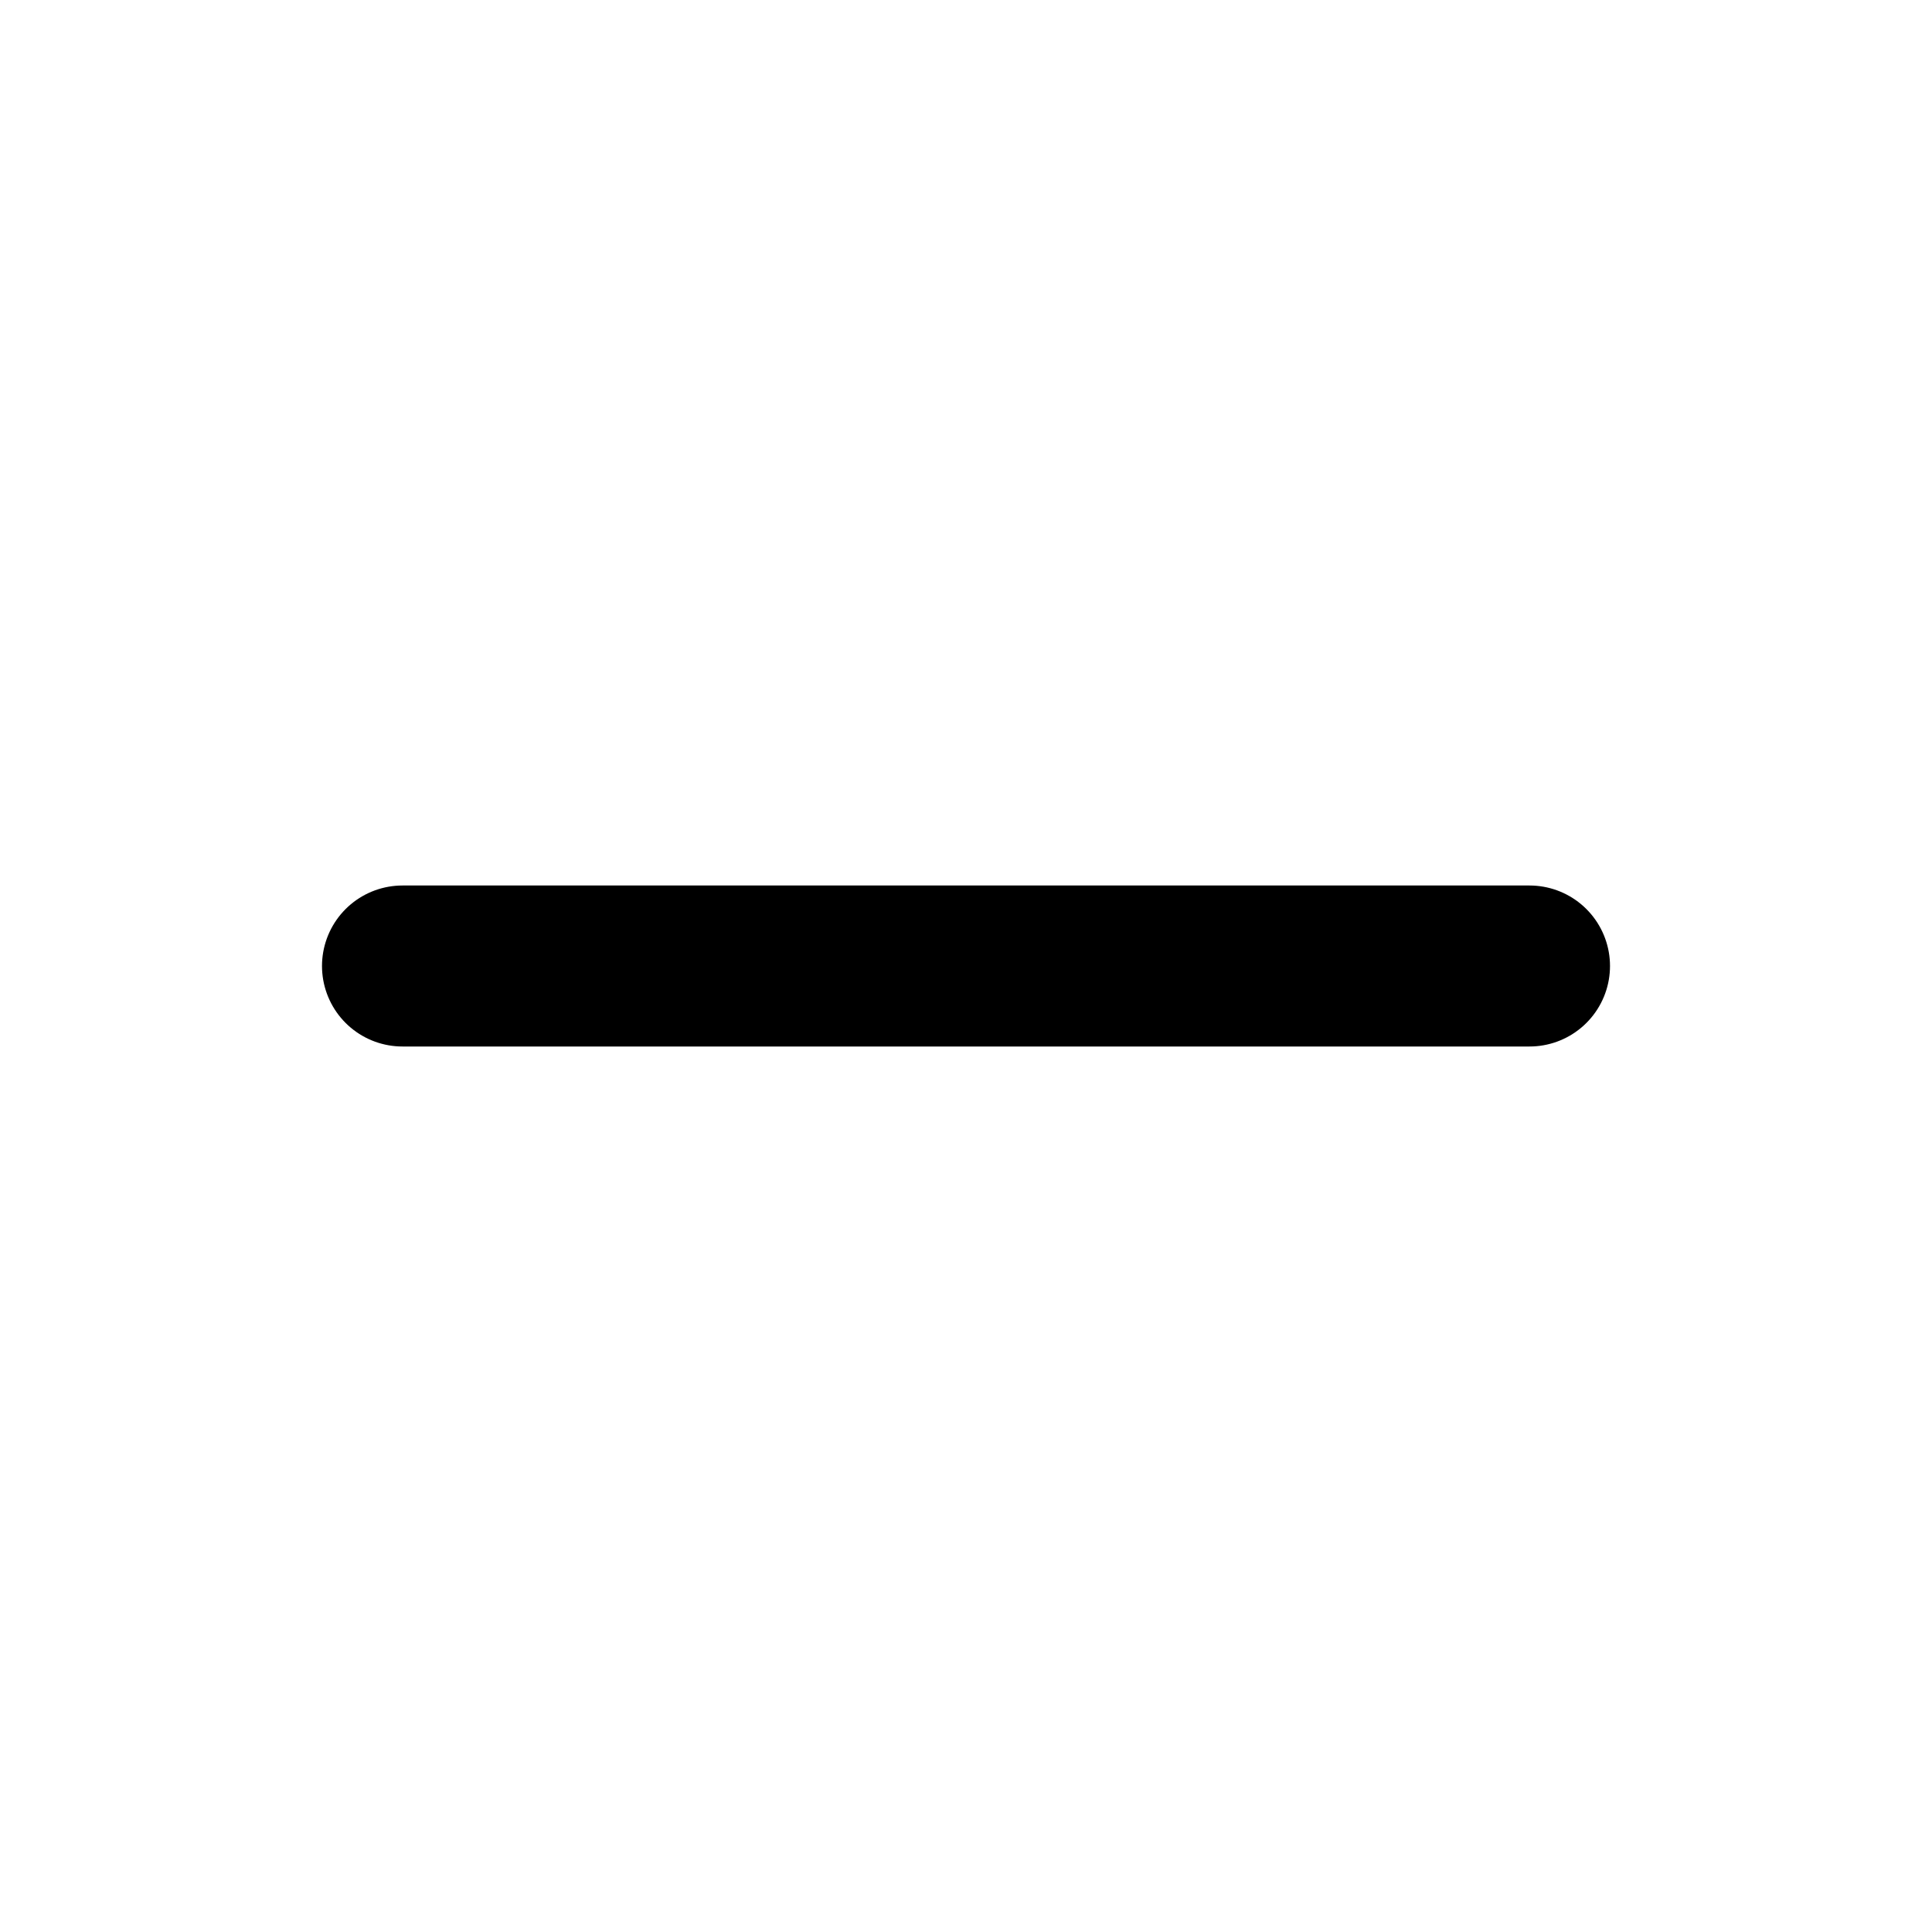
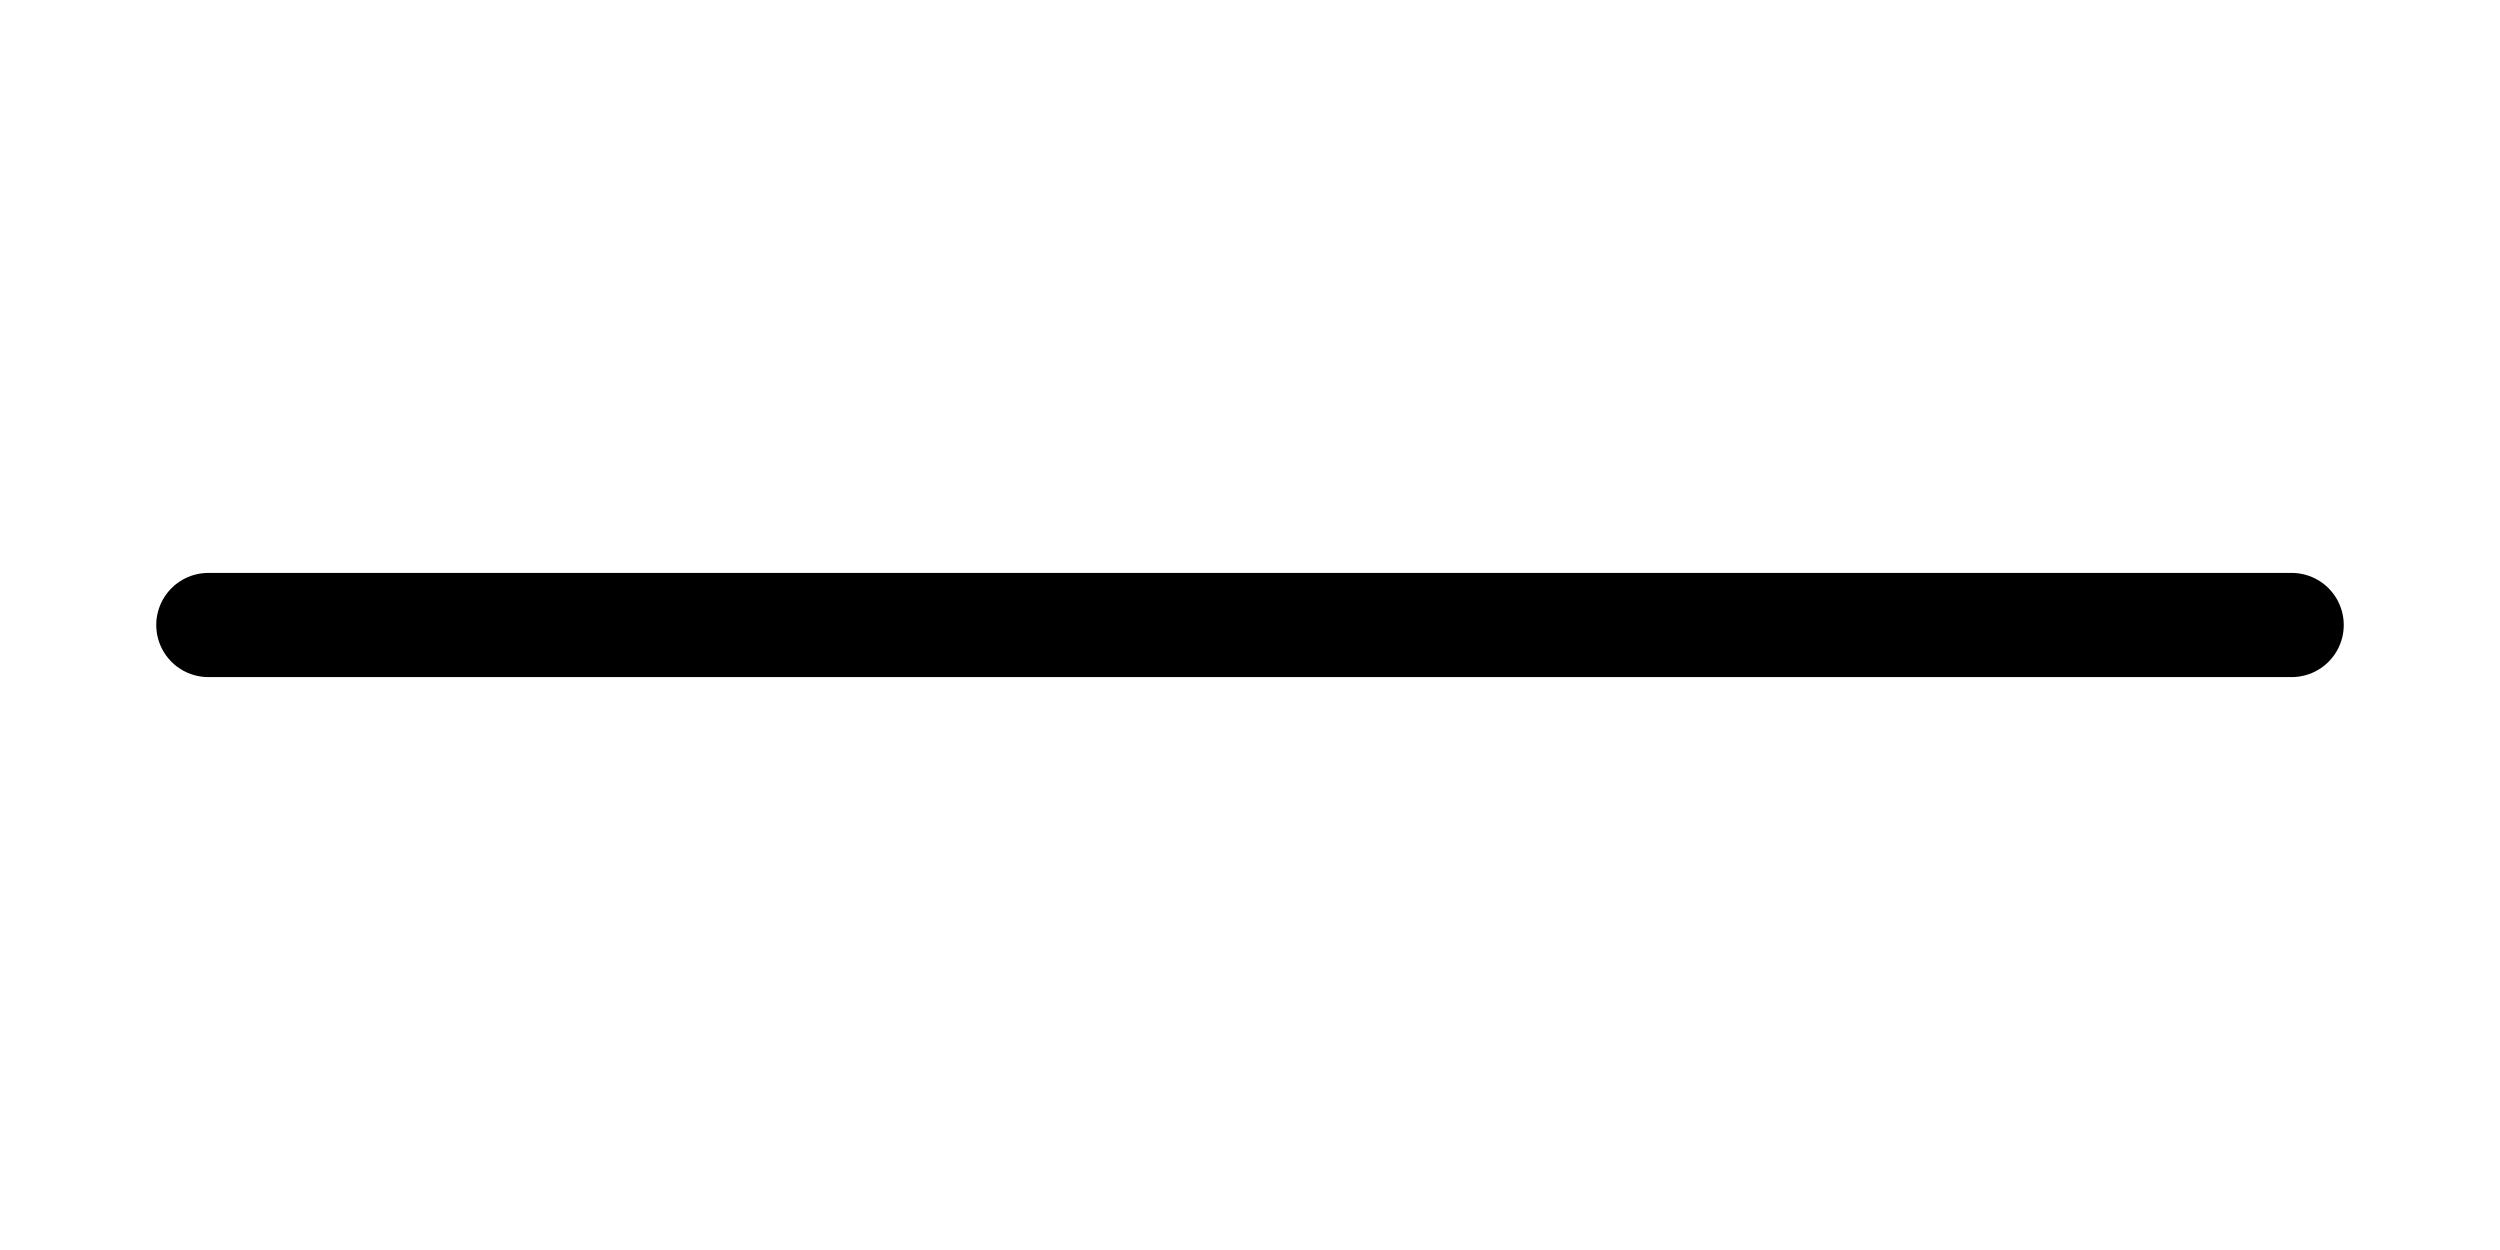
- <svg xmlns="http://www.w3.org/2000/svg" width="24" height="24" viewBox="0 0 24 24" fill="none" stroke="currentColor" stroke-width="2" stroke-linecap="round" stroke-linejoin="round">
-   <path d="M5 12h14" />
+ <svg xmlns="http://www.w3.org/2000/svg" width="48" height="24" viewBox="0 0 48 24" fill="none" stroke="currentColor" stroke-width="2" stroke-linecap="round" stroke-linejoin="round">
+   <path d="M4 12h40" />
</svg>
